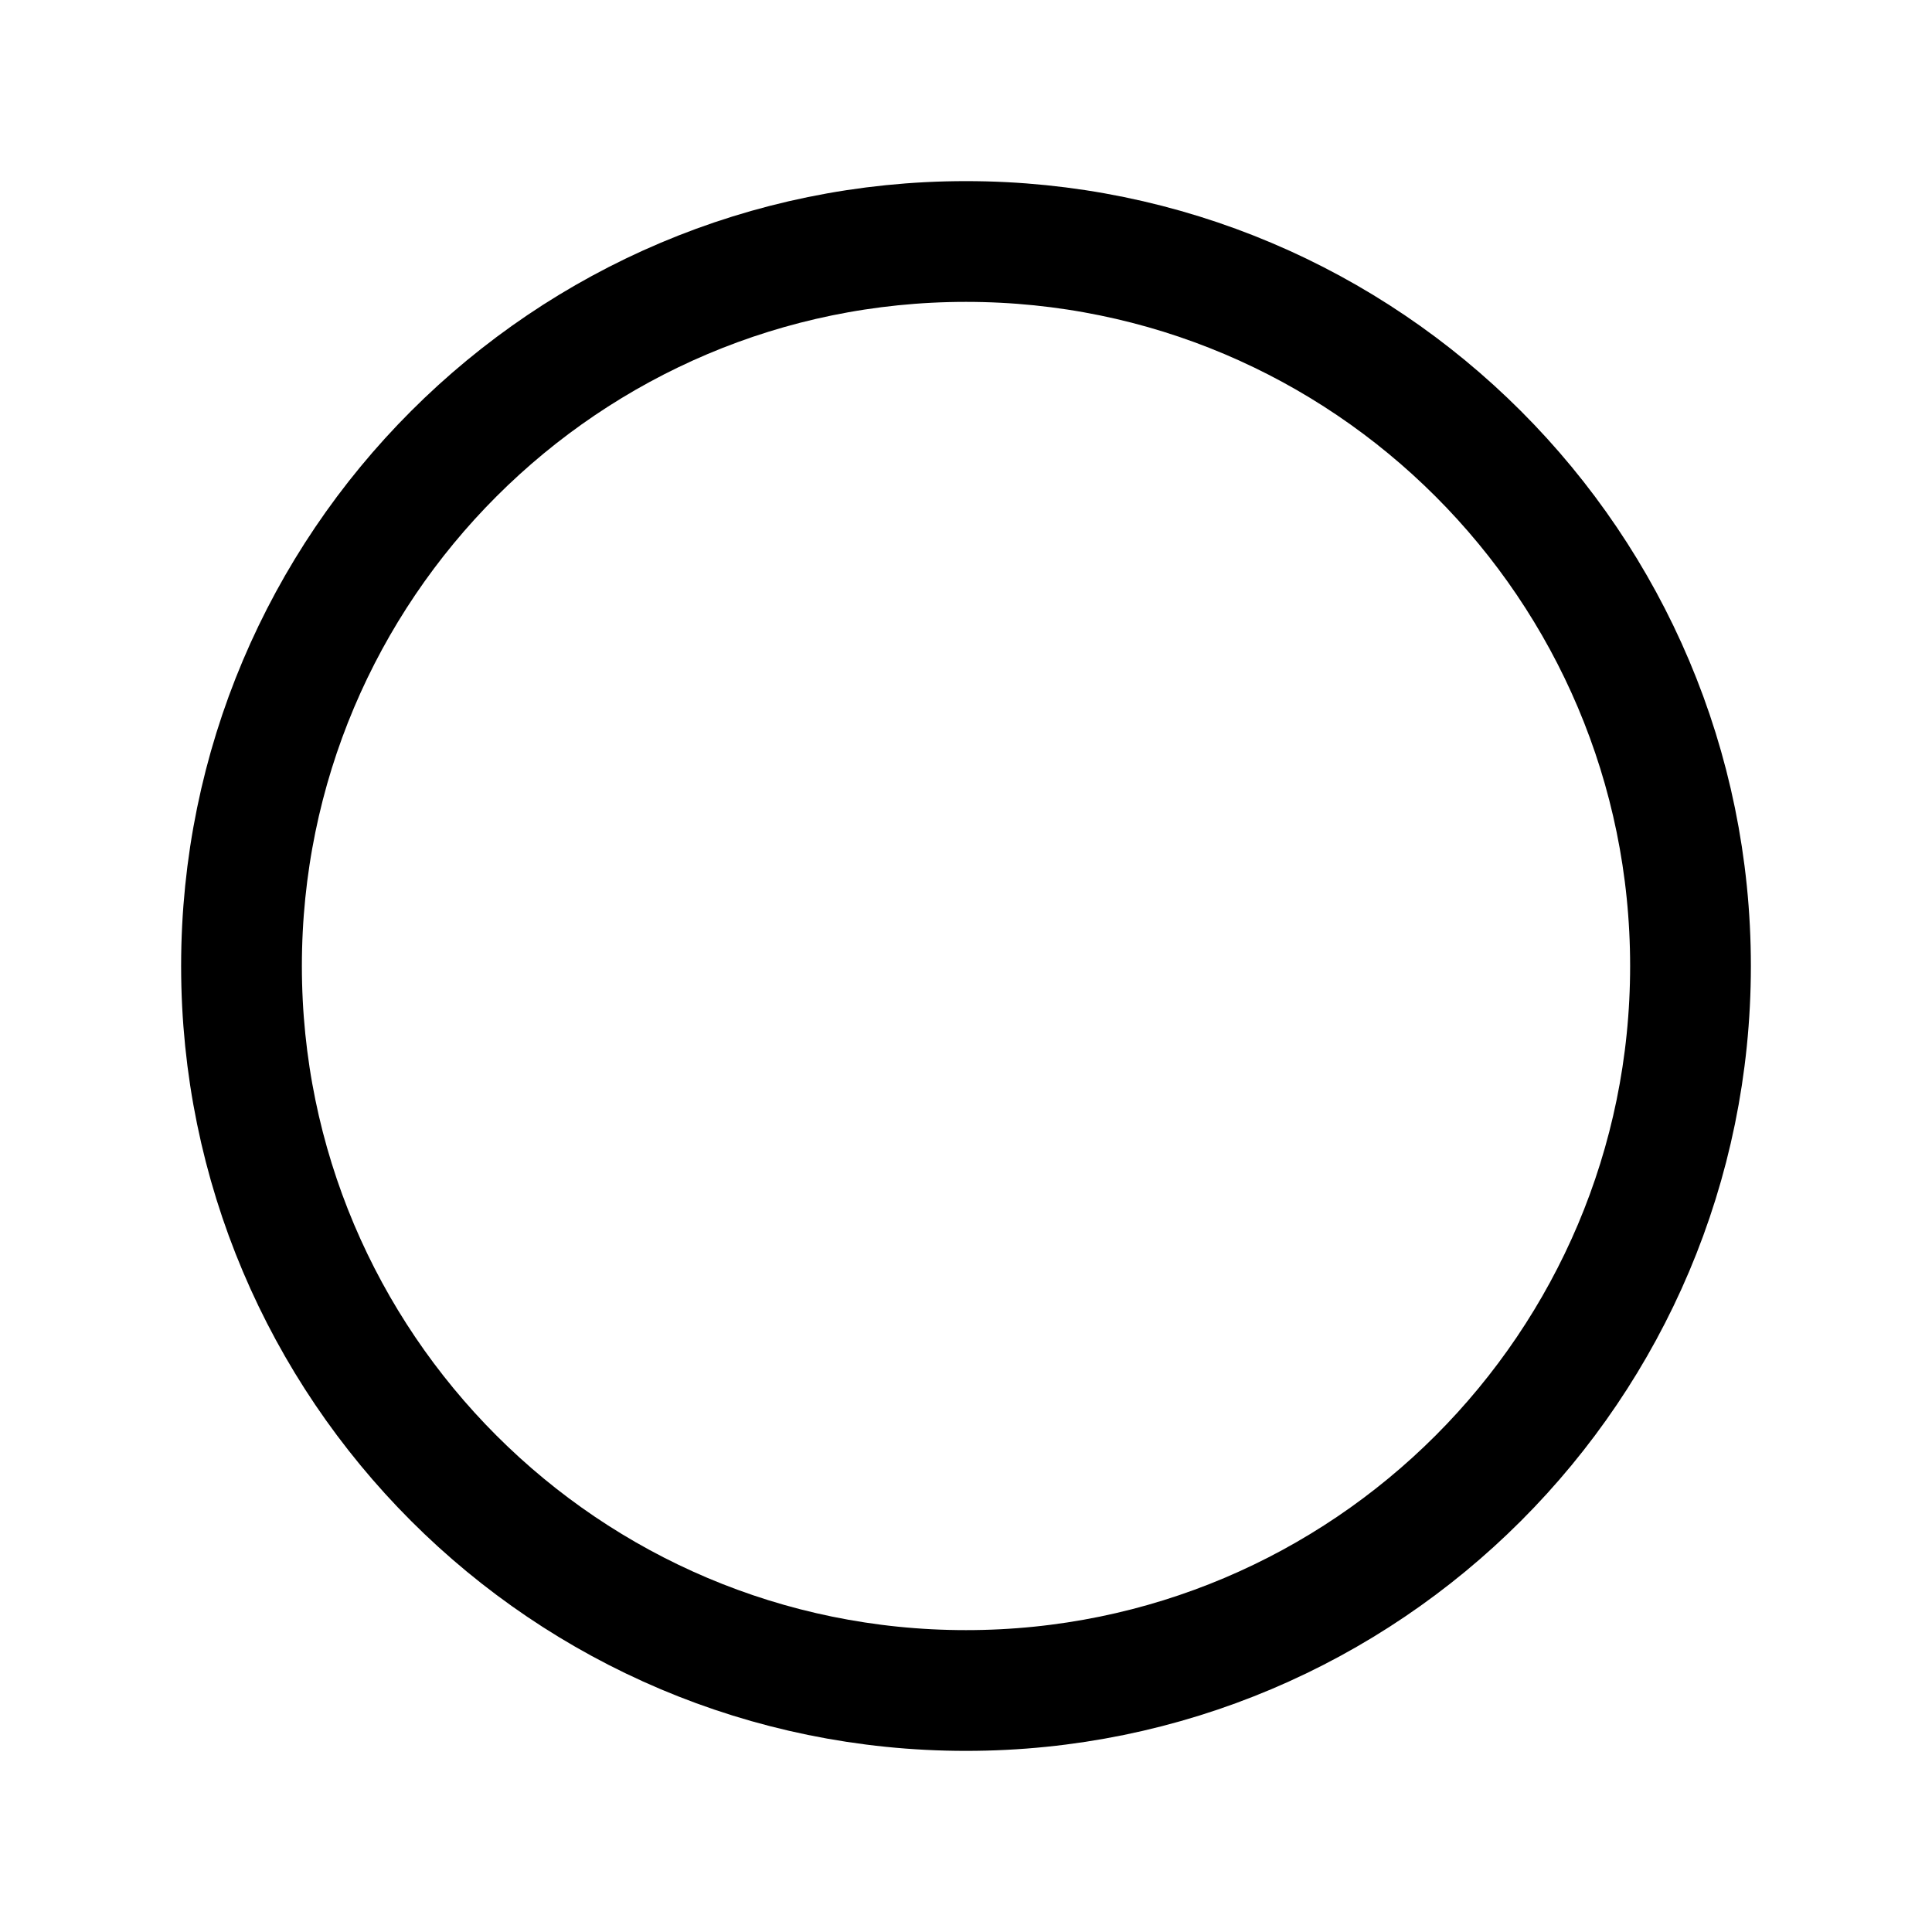
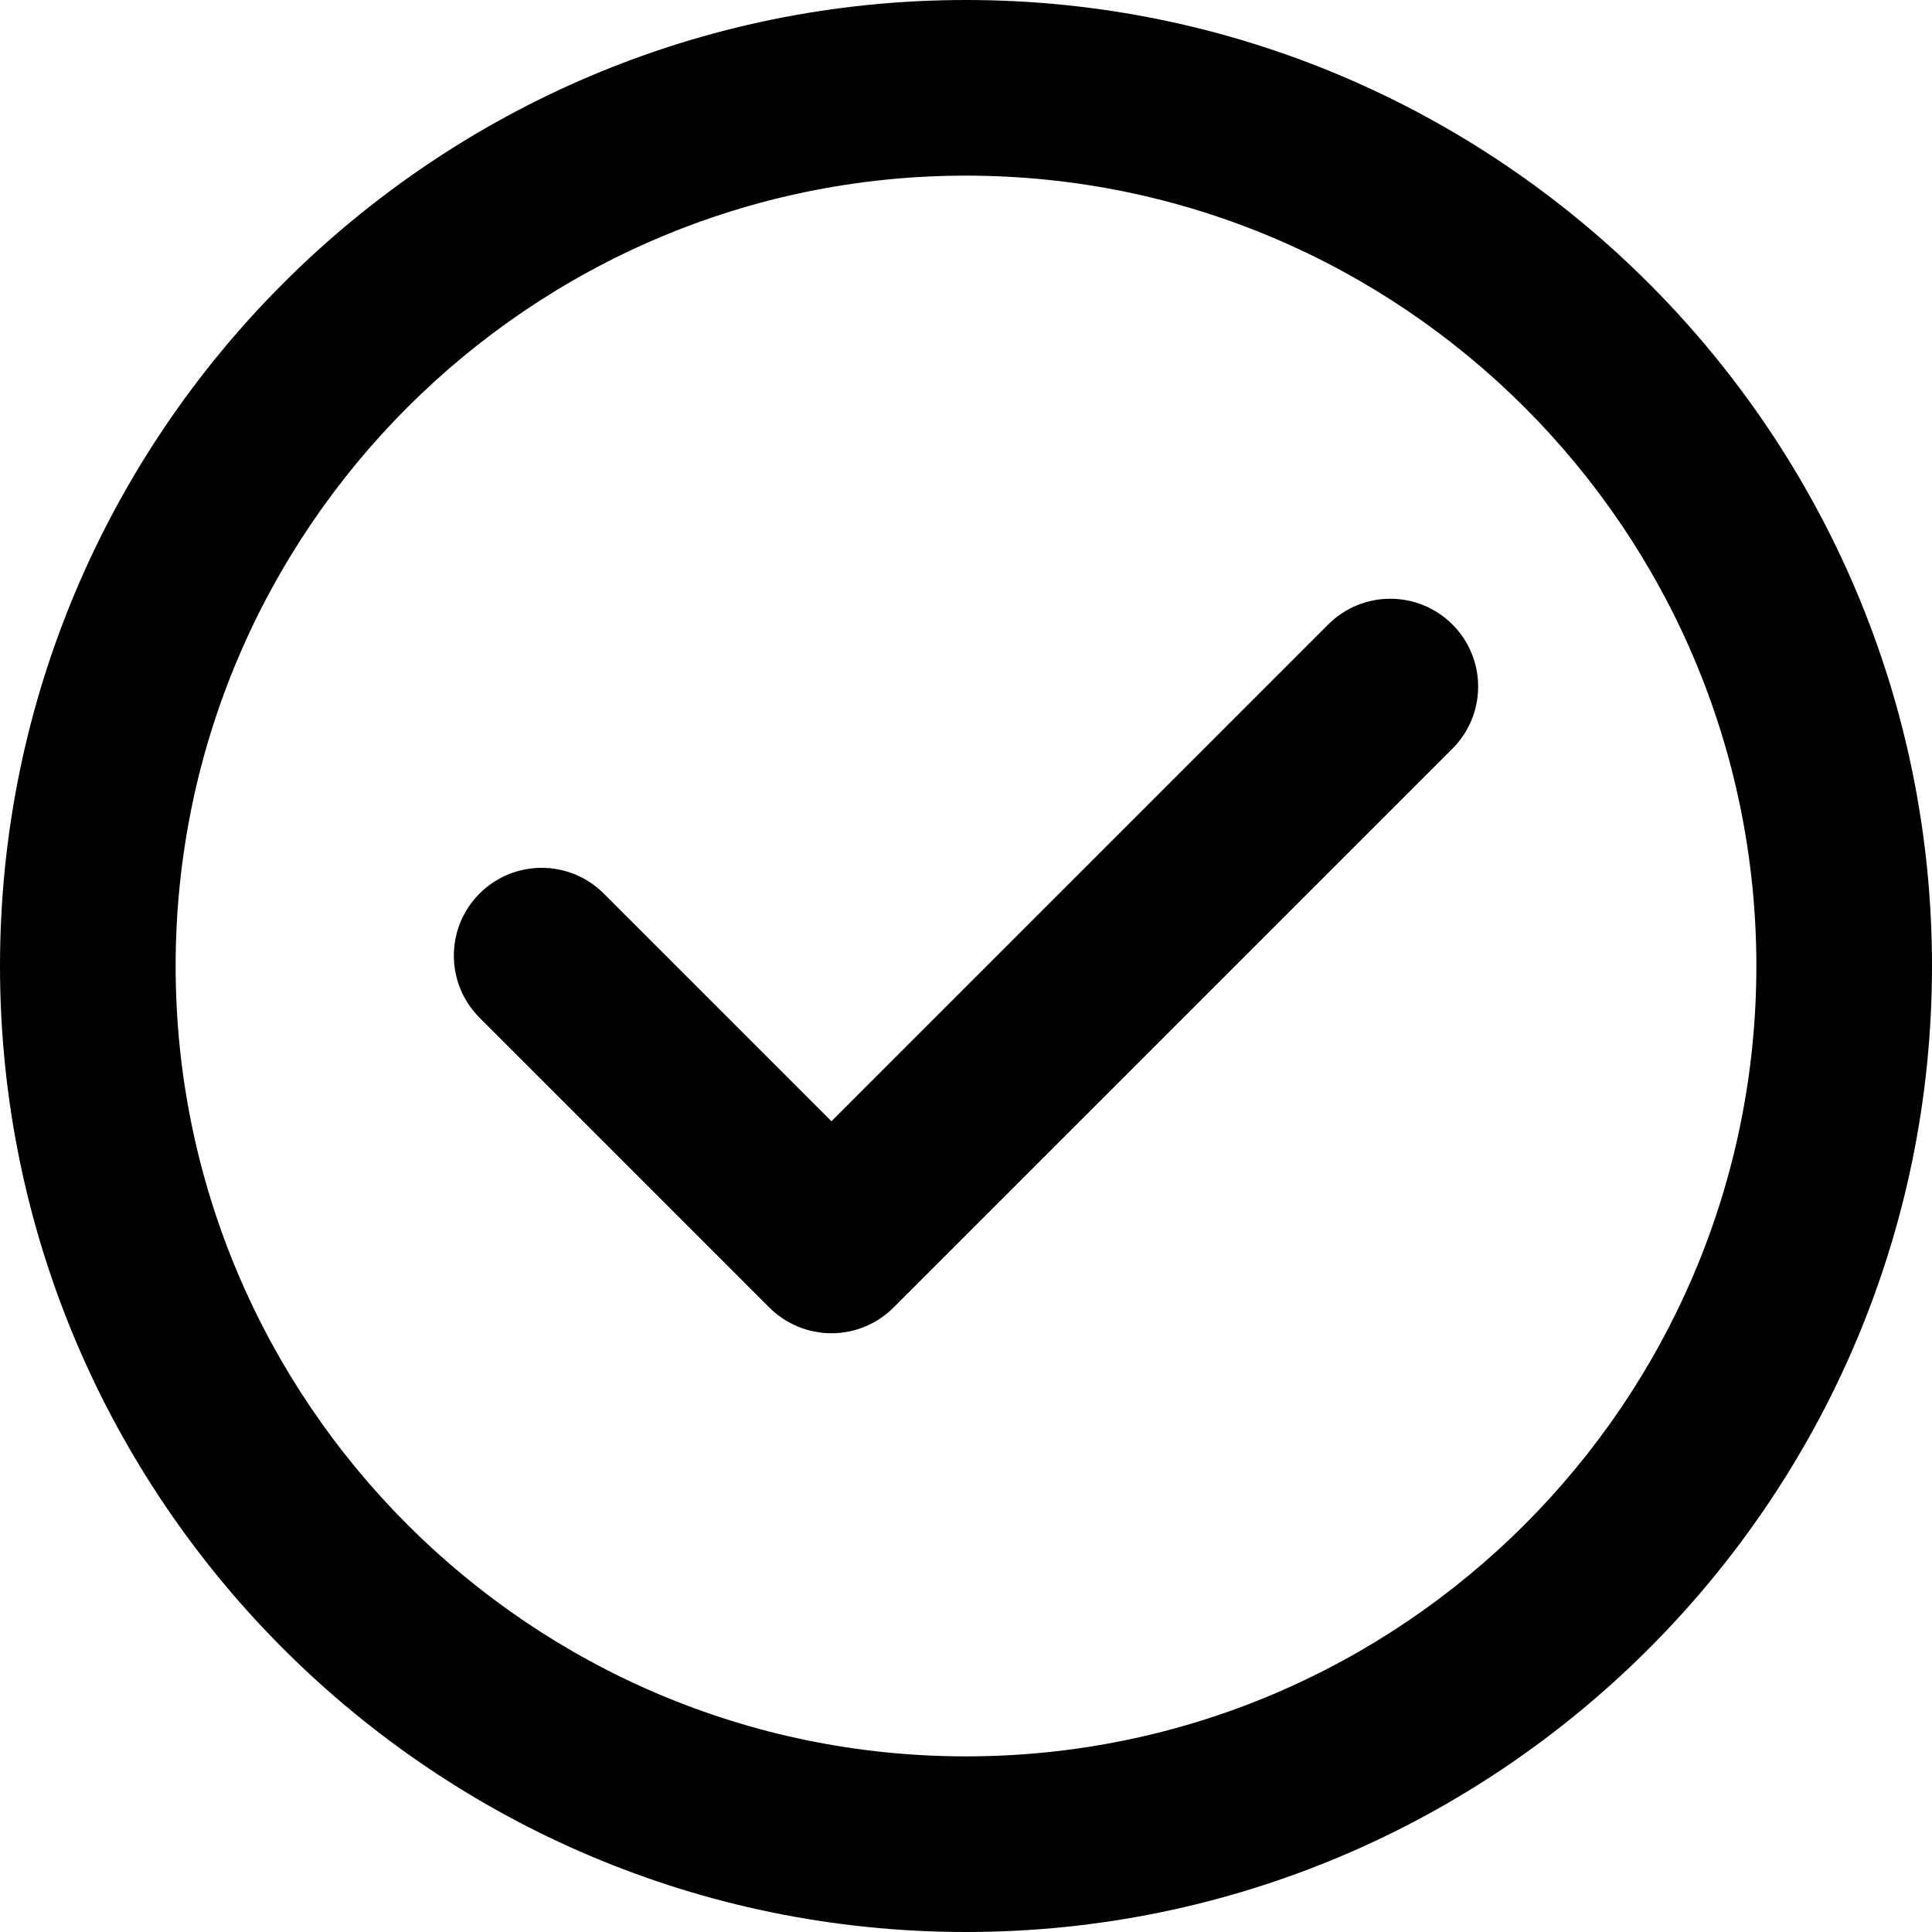
- <svg xmlns="http://www.w3.org/2000/svg" width="512px" height="512px" viewBox="0 0 512 512">
-   <path d="M448,256c0-106-86-192-192-192S64,150,64,256s86,192,192,192S448,362,448,256Z" style="fill:none;stroke:#000;stroke-miterlimit:10;stroke-width:32px" />
+ <svg xmlns="http://www.w3.org/2000/svg" version="1.1" id="Capa_1" x="0px" y="0px" viewBox="0 0 330 330" style="enable-background:new 0 0 330 330;" xml:space="preserve">
+   <g>
+     <path d="M165,0C74.019,0,0,74.019,0,165s74.019,165,165,165s165-74.019,165-165S255.981,0,165,0z M165,300   c-74.44,0-135-60.561-135-135S90.56,30,165,30s135,60.561,135,135S239.439,300,165,300z" />
+     <path d="M226.872,106.664l-84.854,84.853l-38.89-38.891c-5.857-5.857-15.355-5.858-21.213-0.001   c-5.858,5.858-5.858,15.355,0,21.213l49.496,49.498c2.813,2.813,6.628,4.394,10.606,4.394c0.001,0,0,0,0.001,0   c3.978,0,7.793-1.581,10.606-4.393l95.461-95.459c5.858-5.858,5.858-15.355,0-21.213   C242.227,100.807,232.73,100.806,226.872,106.664z" />
+   </g>
+   <g>
+ </g>
+   <g>
+ </g>
+   <g>
+ </g>
+   <g>
+ </g>
+   <g>
+ </g>
+   <g>
+ </g>
+   <g>
+ </g>
+   <g>
+ </g>
+   <g>
+ </g>
+   <g>
+ </g>
+   <g>
+ </g>
+   <g>
+ </g>
+   <g>
+ </g>
+   <g>
+ </g>
+   <g>
+ </g>
</svg>
